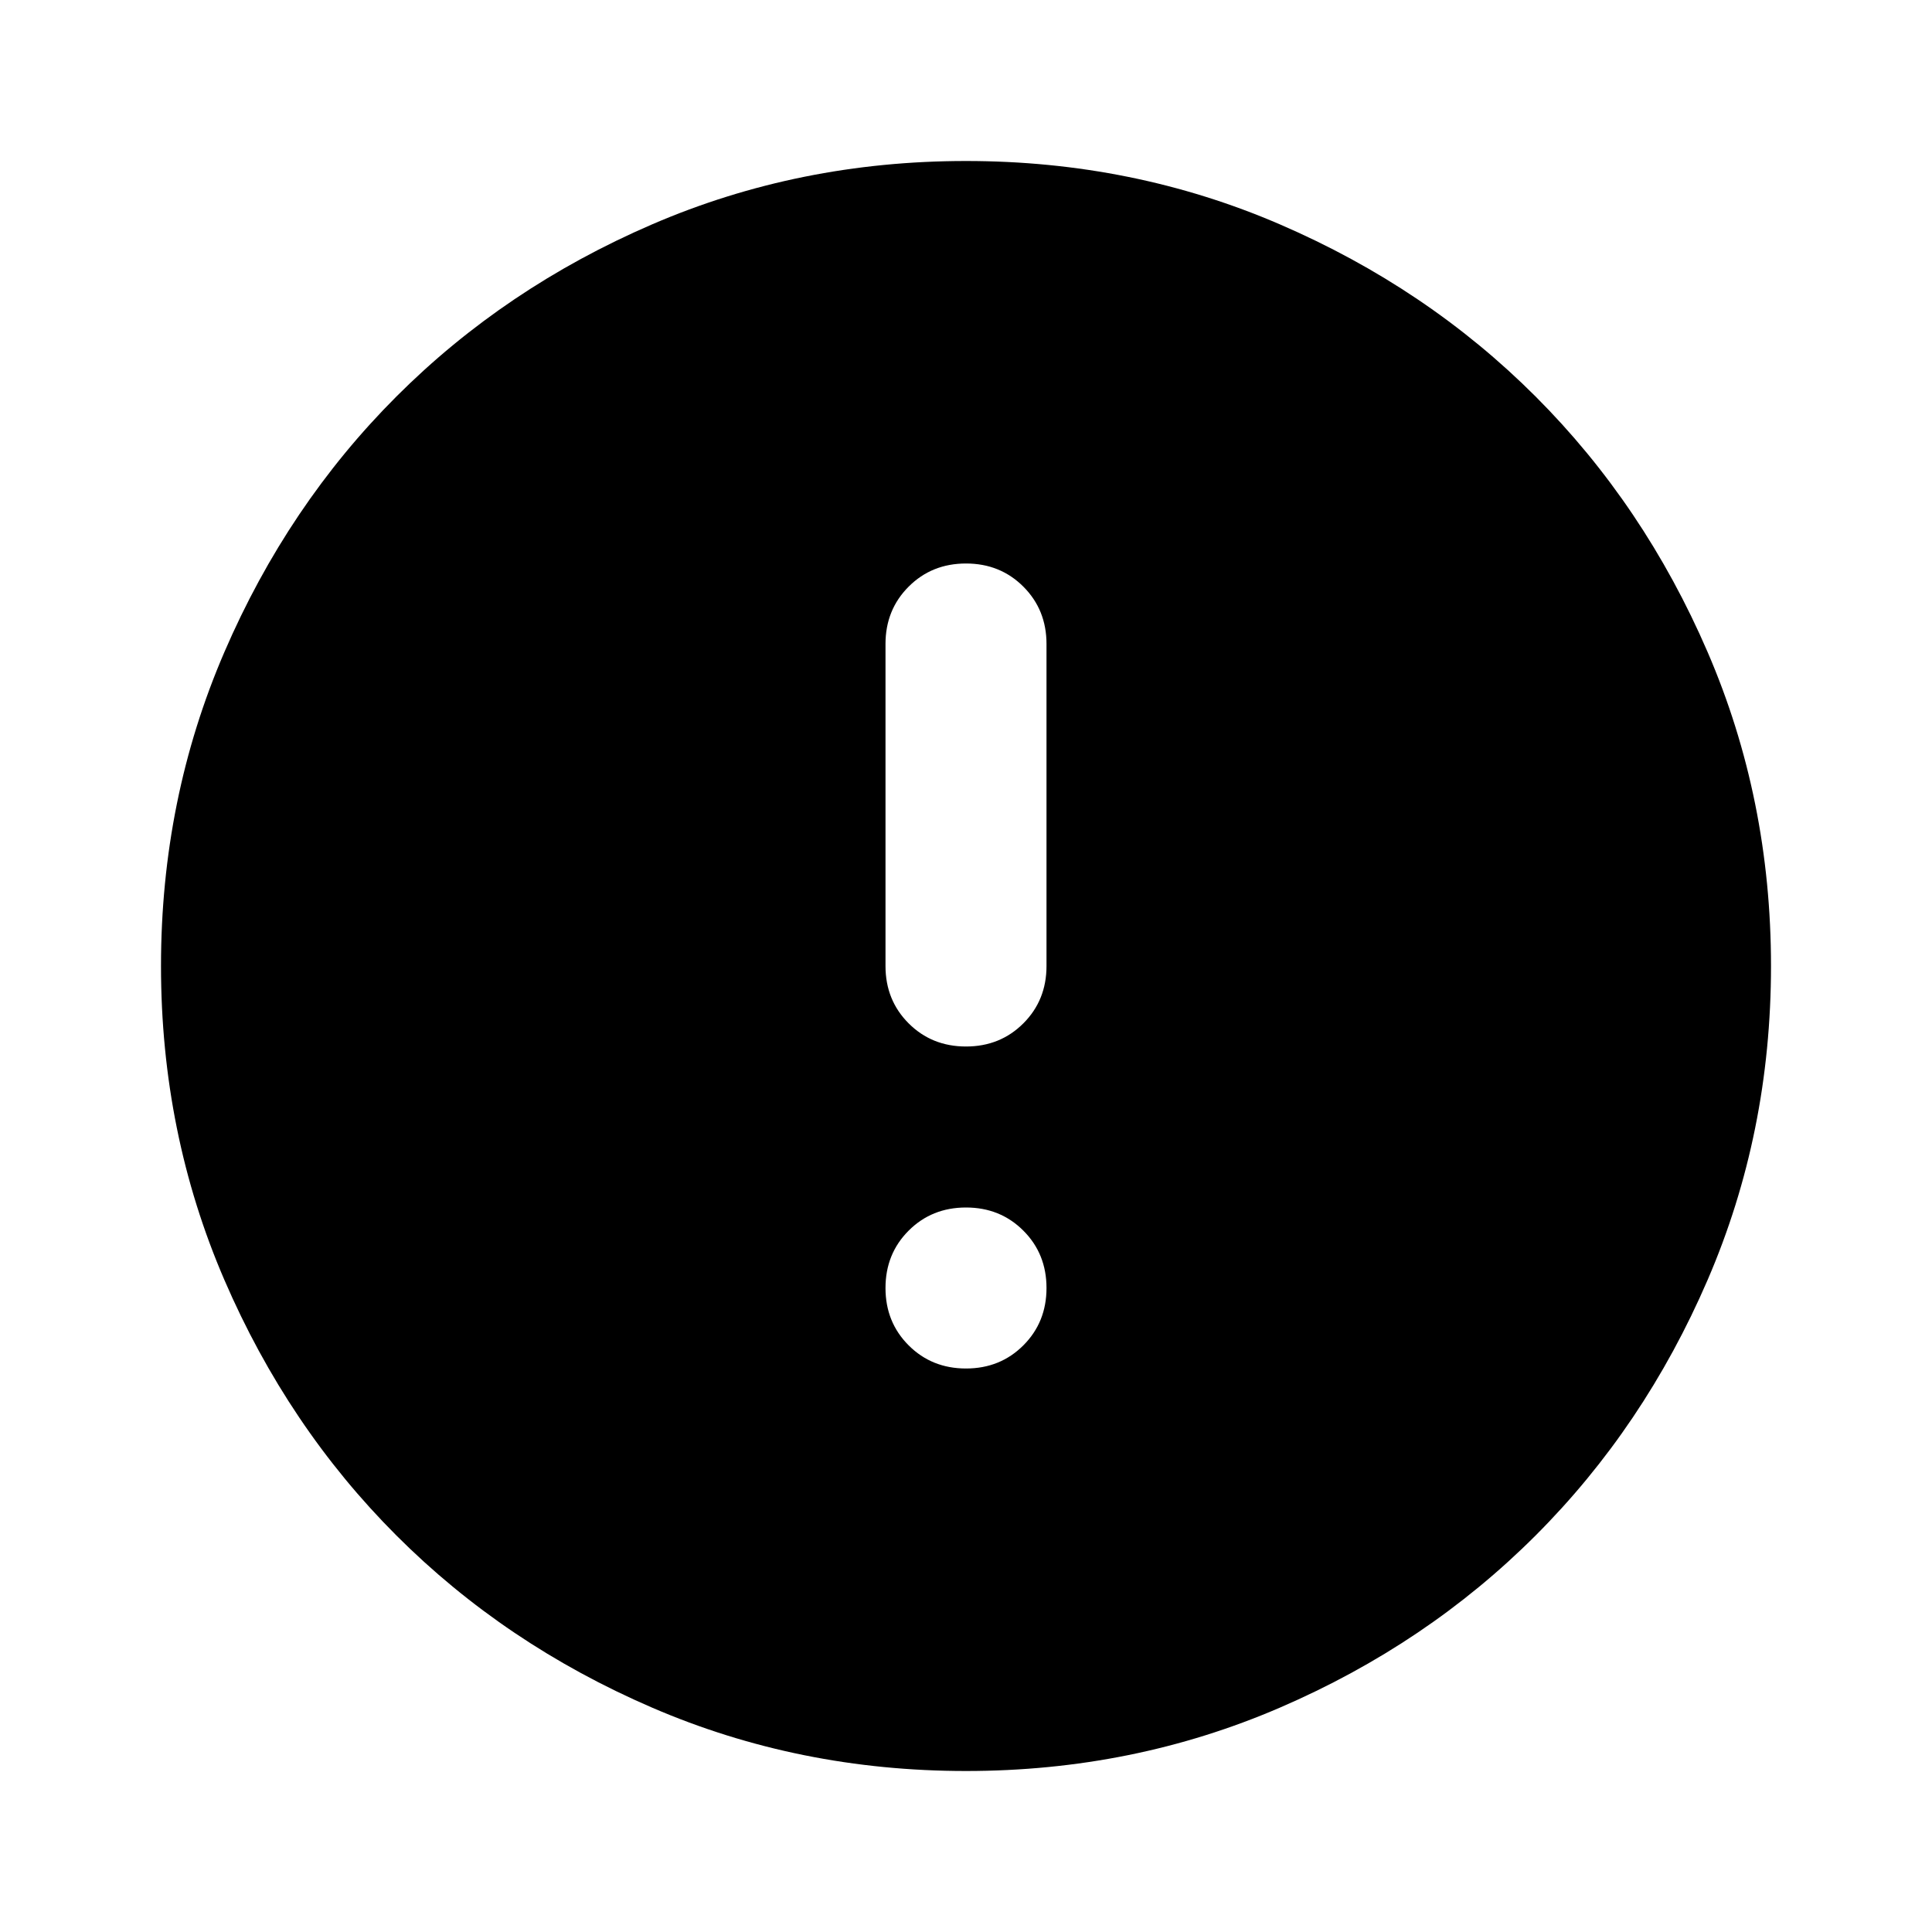
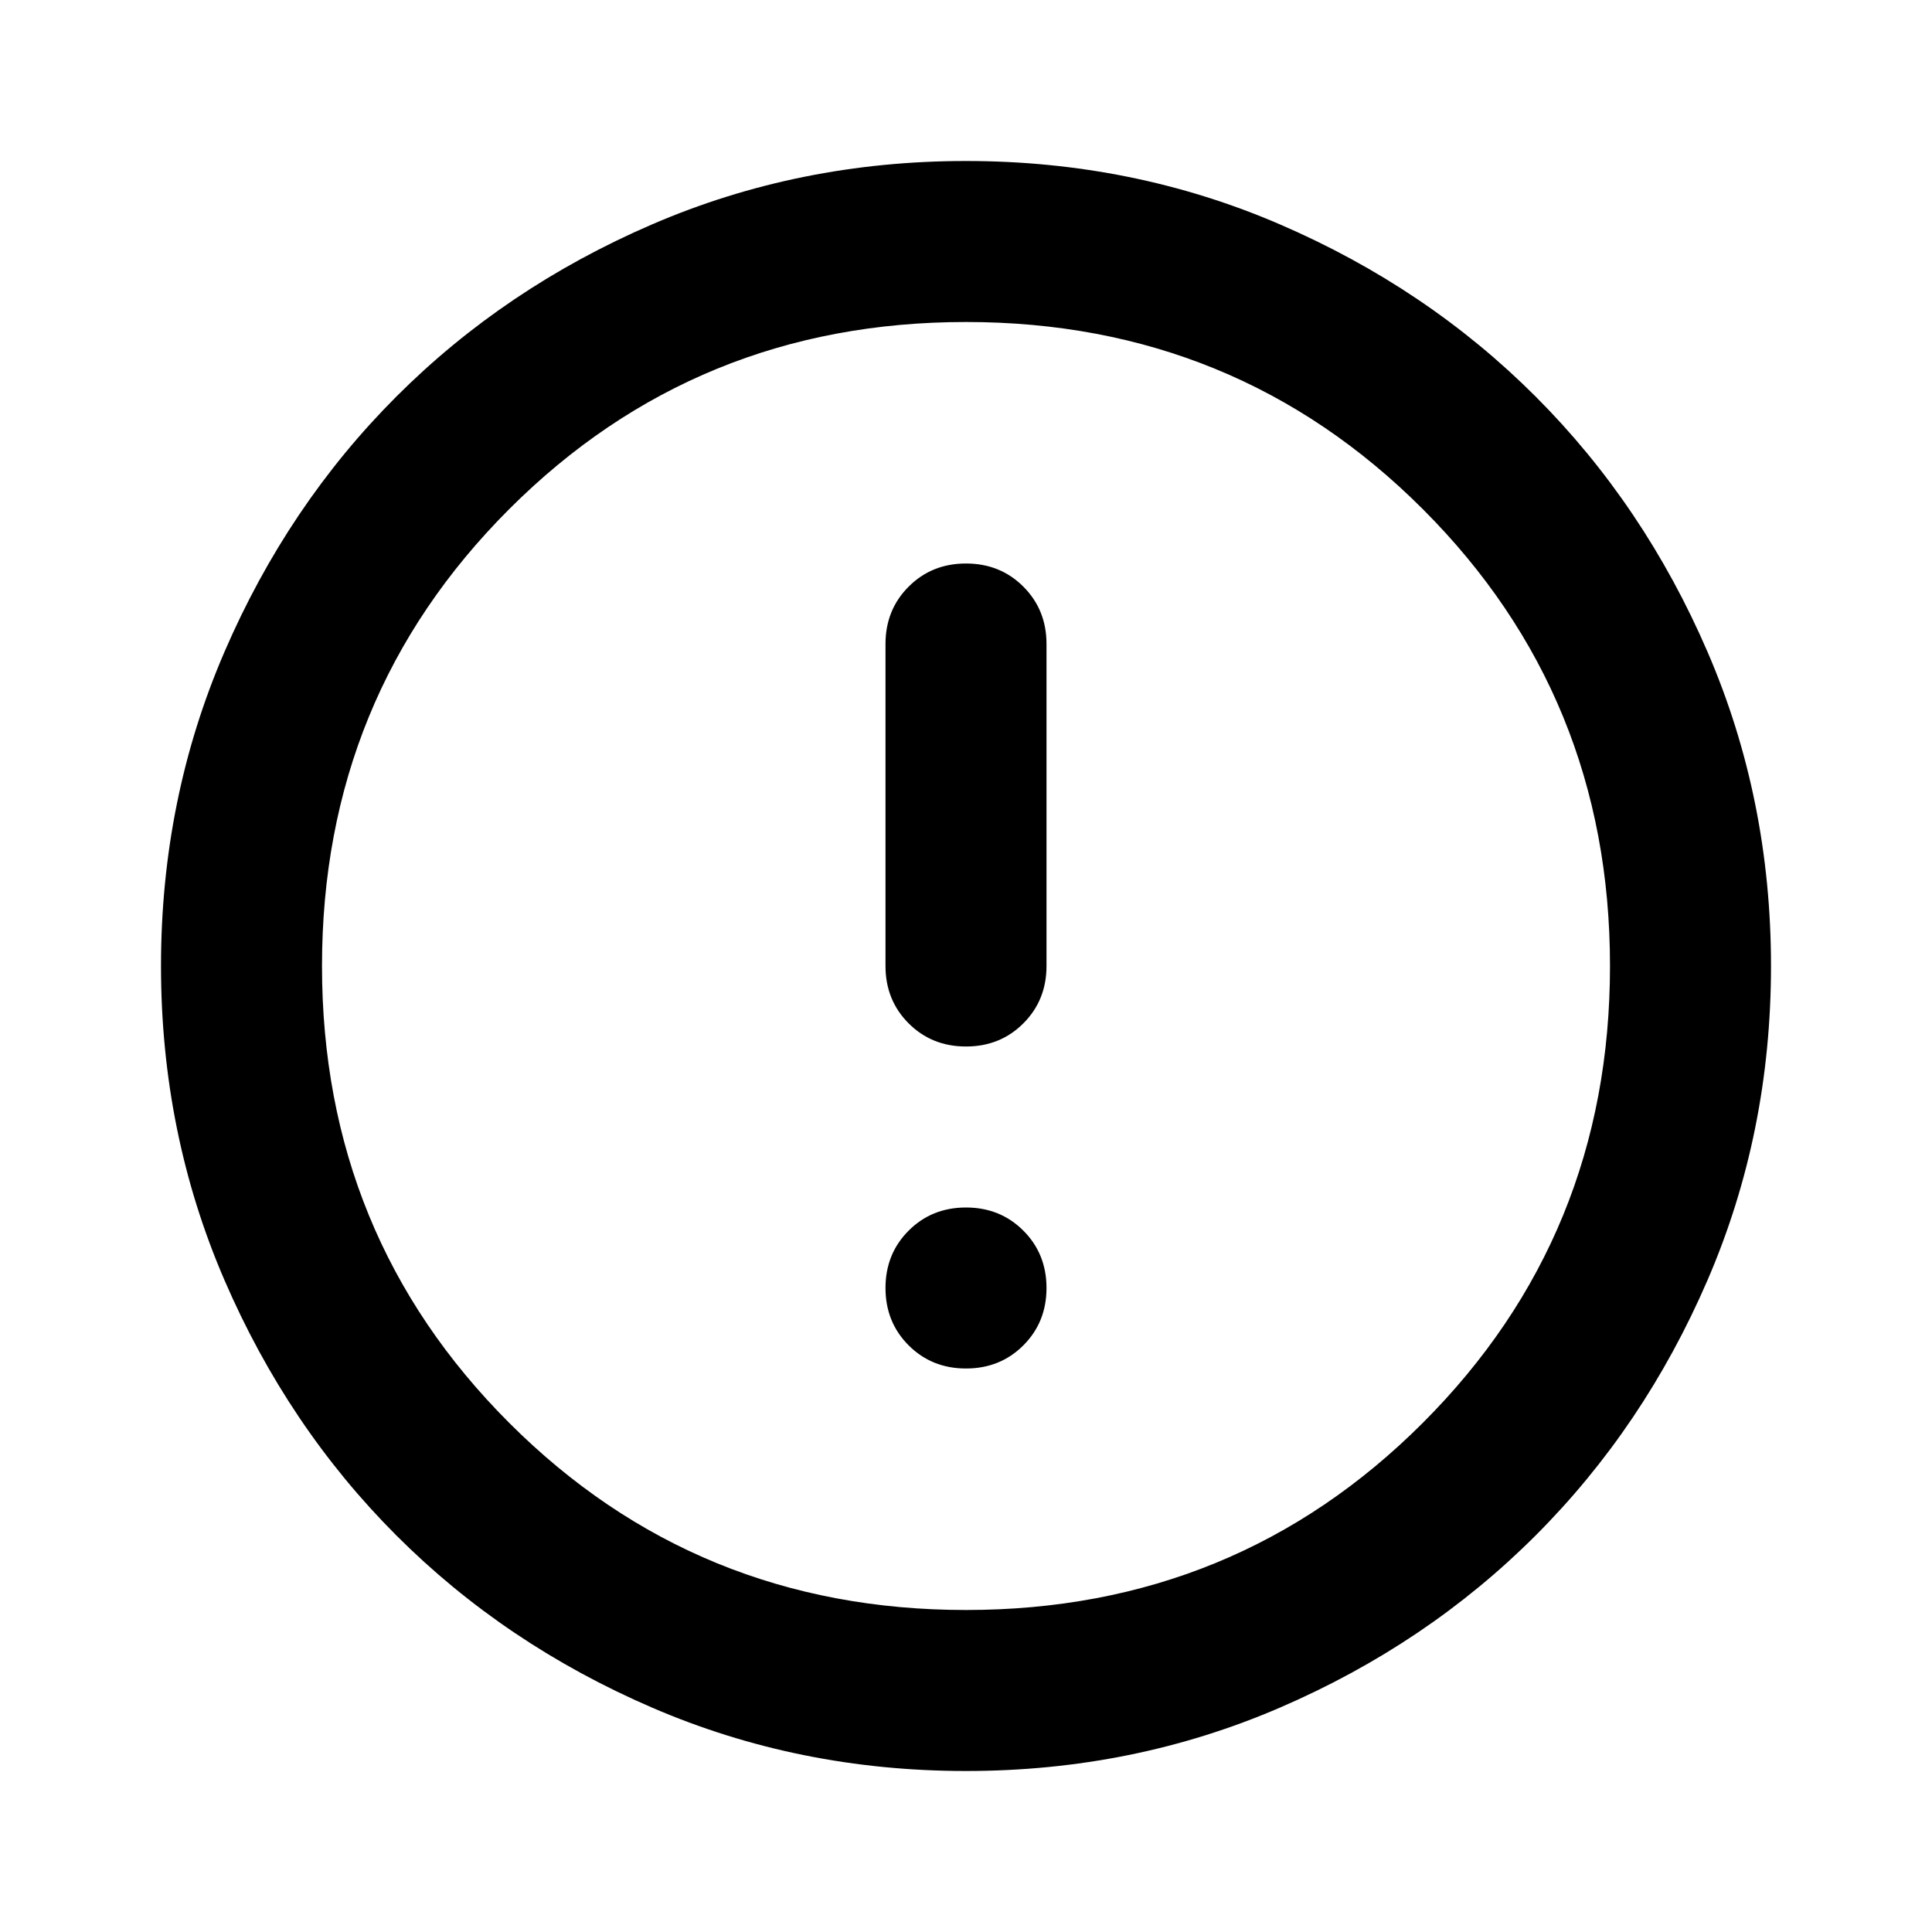
<svg xmlns="http://www.w3.org/2000/svg" height="24" viewBox="0 -960 960 960" width="24">
-   <path d="M508.5-291.5Q520-303 520-320t-11.5-28.5Q497-360 480-360t-28.5 11.5Q440-337 440-320t11.5 28.5Q463-280 480-280t28.5-11.5Zm0-160Q520-463 520-480v-160q0-17-11.5-28.5T480-680q-17 0-28.5 11.5T440-640v160q0 17 11.5 28.5T480-440q17 0 28.5-11.5ZM480-80q-83 0-156-31.5T197-197q-54-54-85.5-127T80-480q0-83 31.5-156T197-763q54-54 127-85.5T480-880q83 0 156 31.5T763-763q54 54 85.5 127T880-480q0 83-31.5 156T763-197q-54 54-127 85.5T480-80Z" />
+   <path d="M508.5-291.5Q520-303 520-320t-11.5-28.5Q497-360 480-360t-28.5 11.5Q440-337 440-320t11.5 28.5Q463-280 480-280t28.5-11.5Zm0-160Q520-463 520-480v-160q0-17-11.5-28.5T480-680q-17 0-28.5 11.5T440-640v160q0 17 11.5 28.5T480-440q17 0 28.5-11.5ZM480-80q-83 0-156-31.5T197-197q-54-54-85.5-127T80-480q0-83 31.5-156T197-763q54-54 127-85.5T480-880q83 0 156 31.5T763-763q54 54 85.5 127T880-480q0 83-31.5 156T763-197q-54 54-127 85.5T480-80Zm0-80q134 0 227-93t93-227q0-134-93-227t-227-93q-134 0-227 93t-93 227q0 134 93 227t227 93Zm0-320Z" />
</svg>
